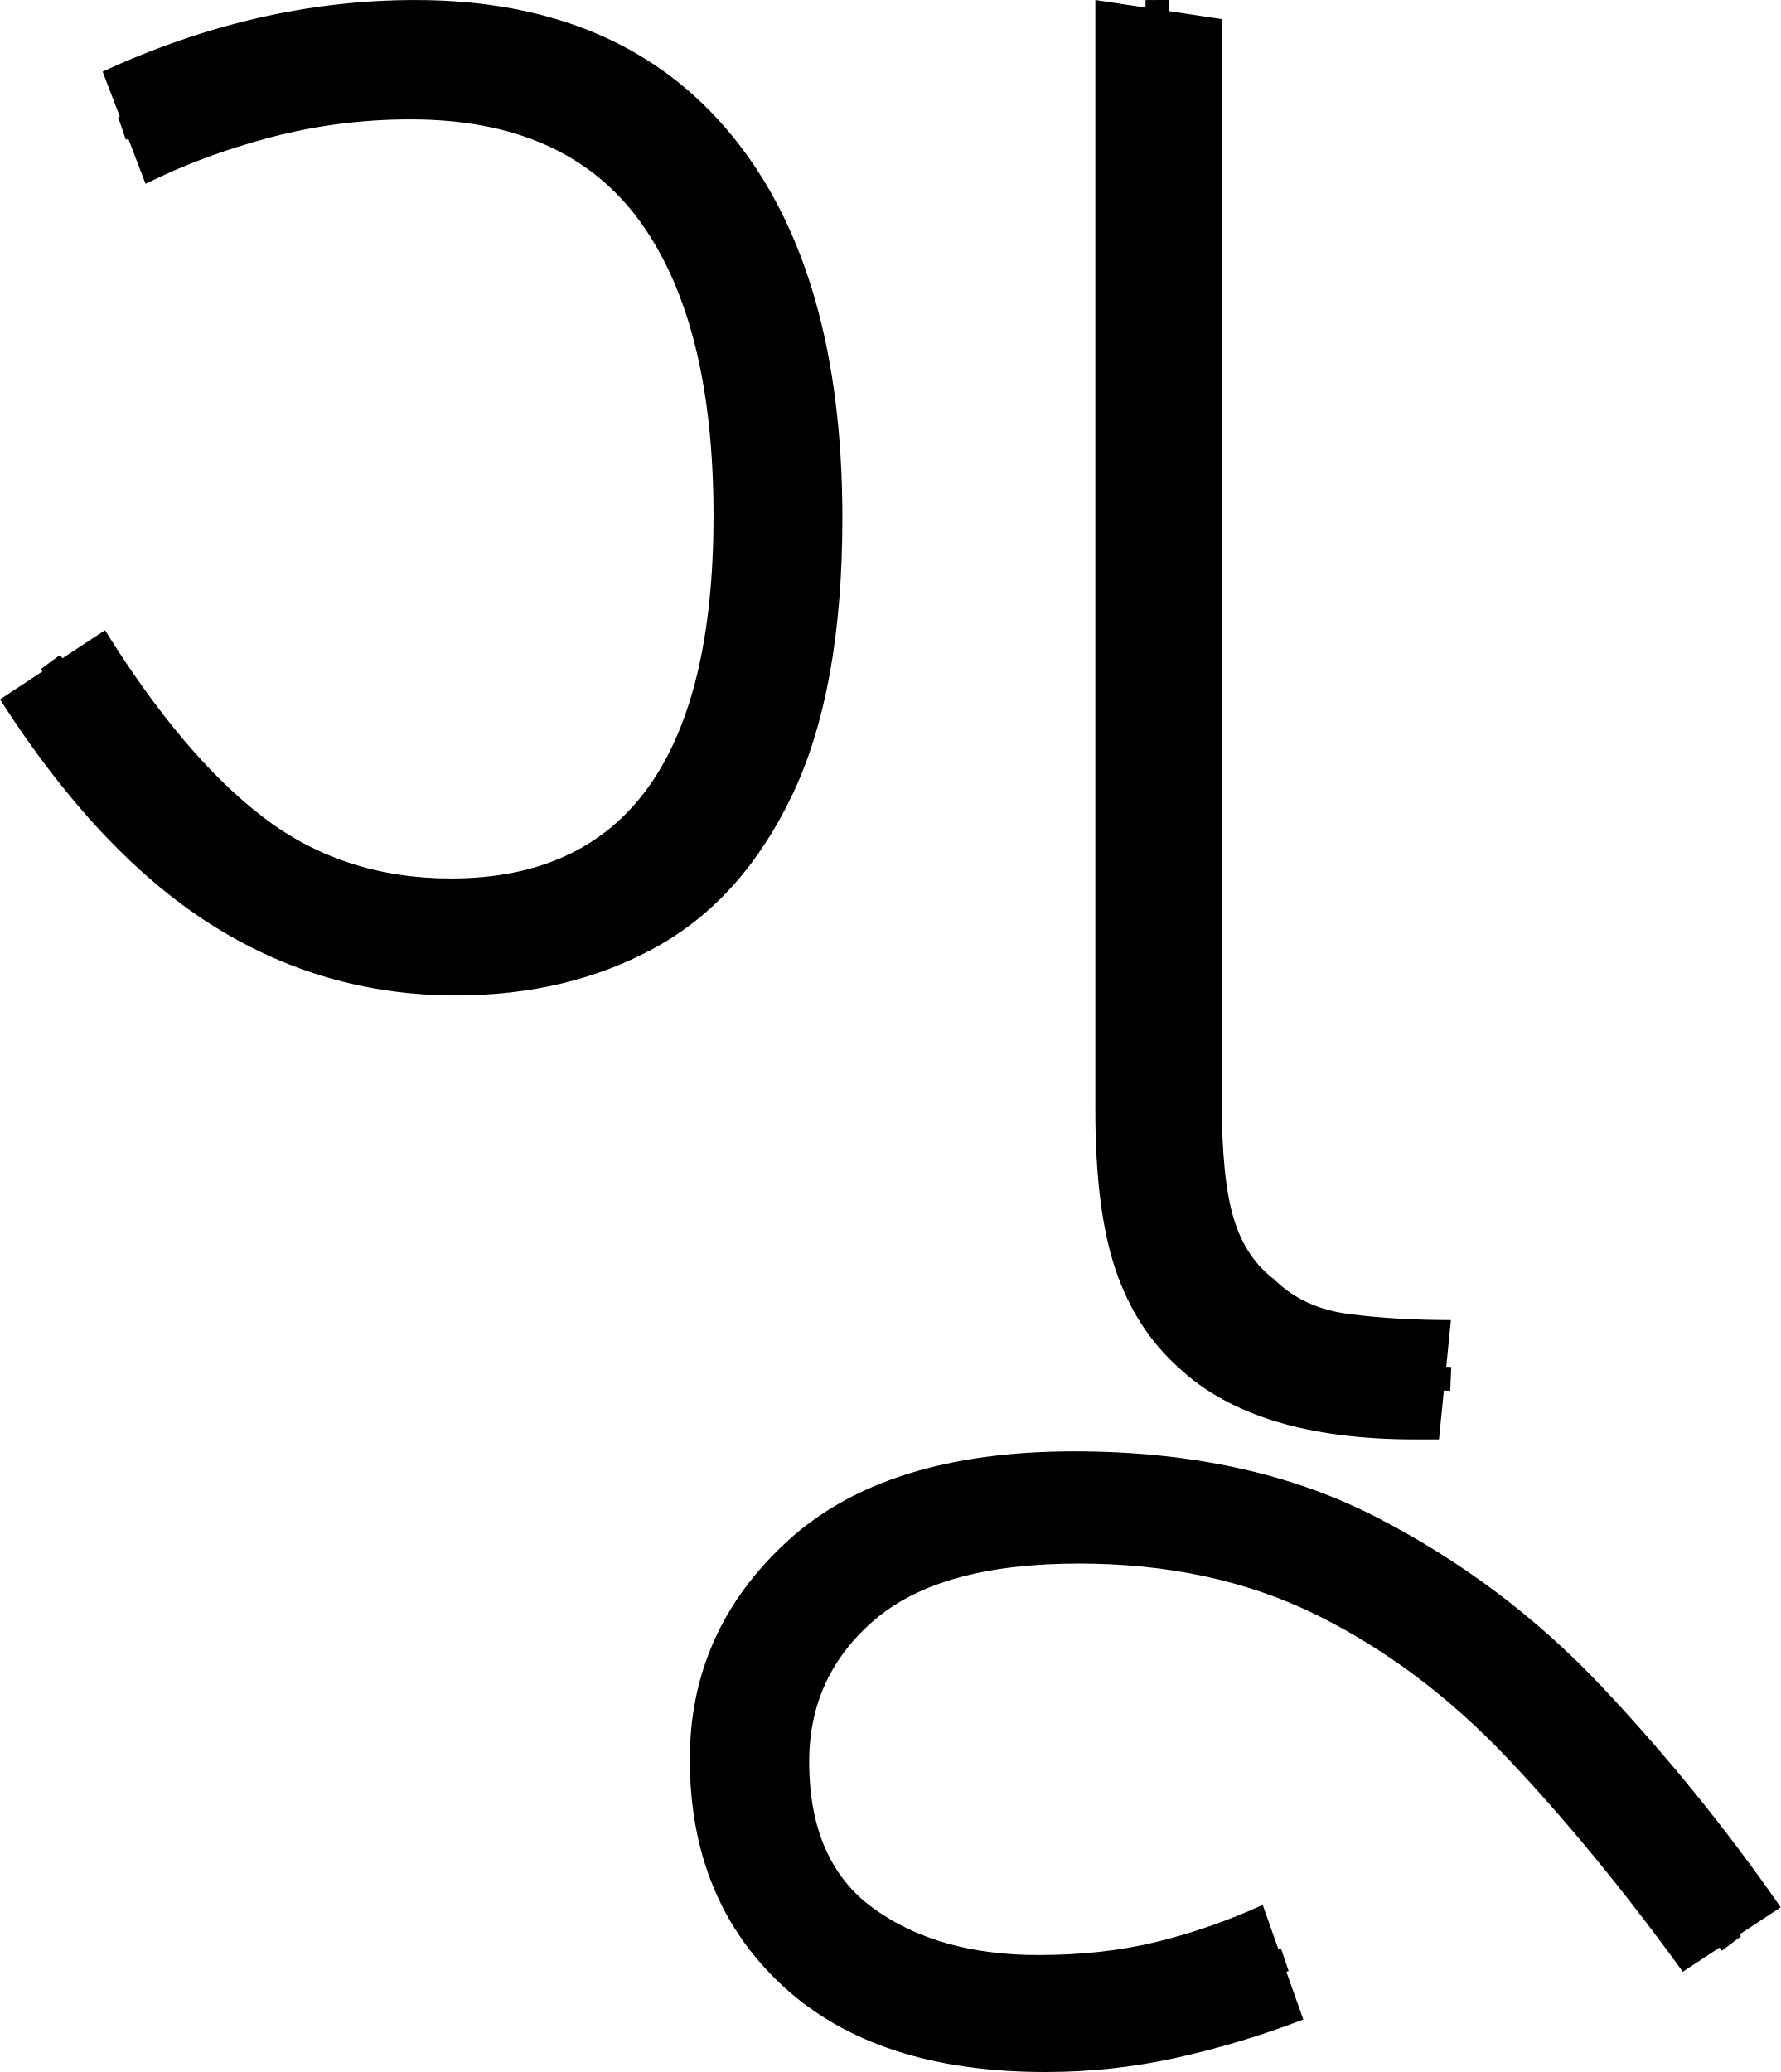
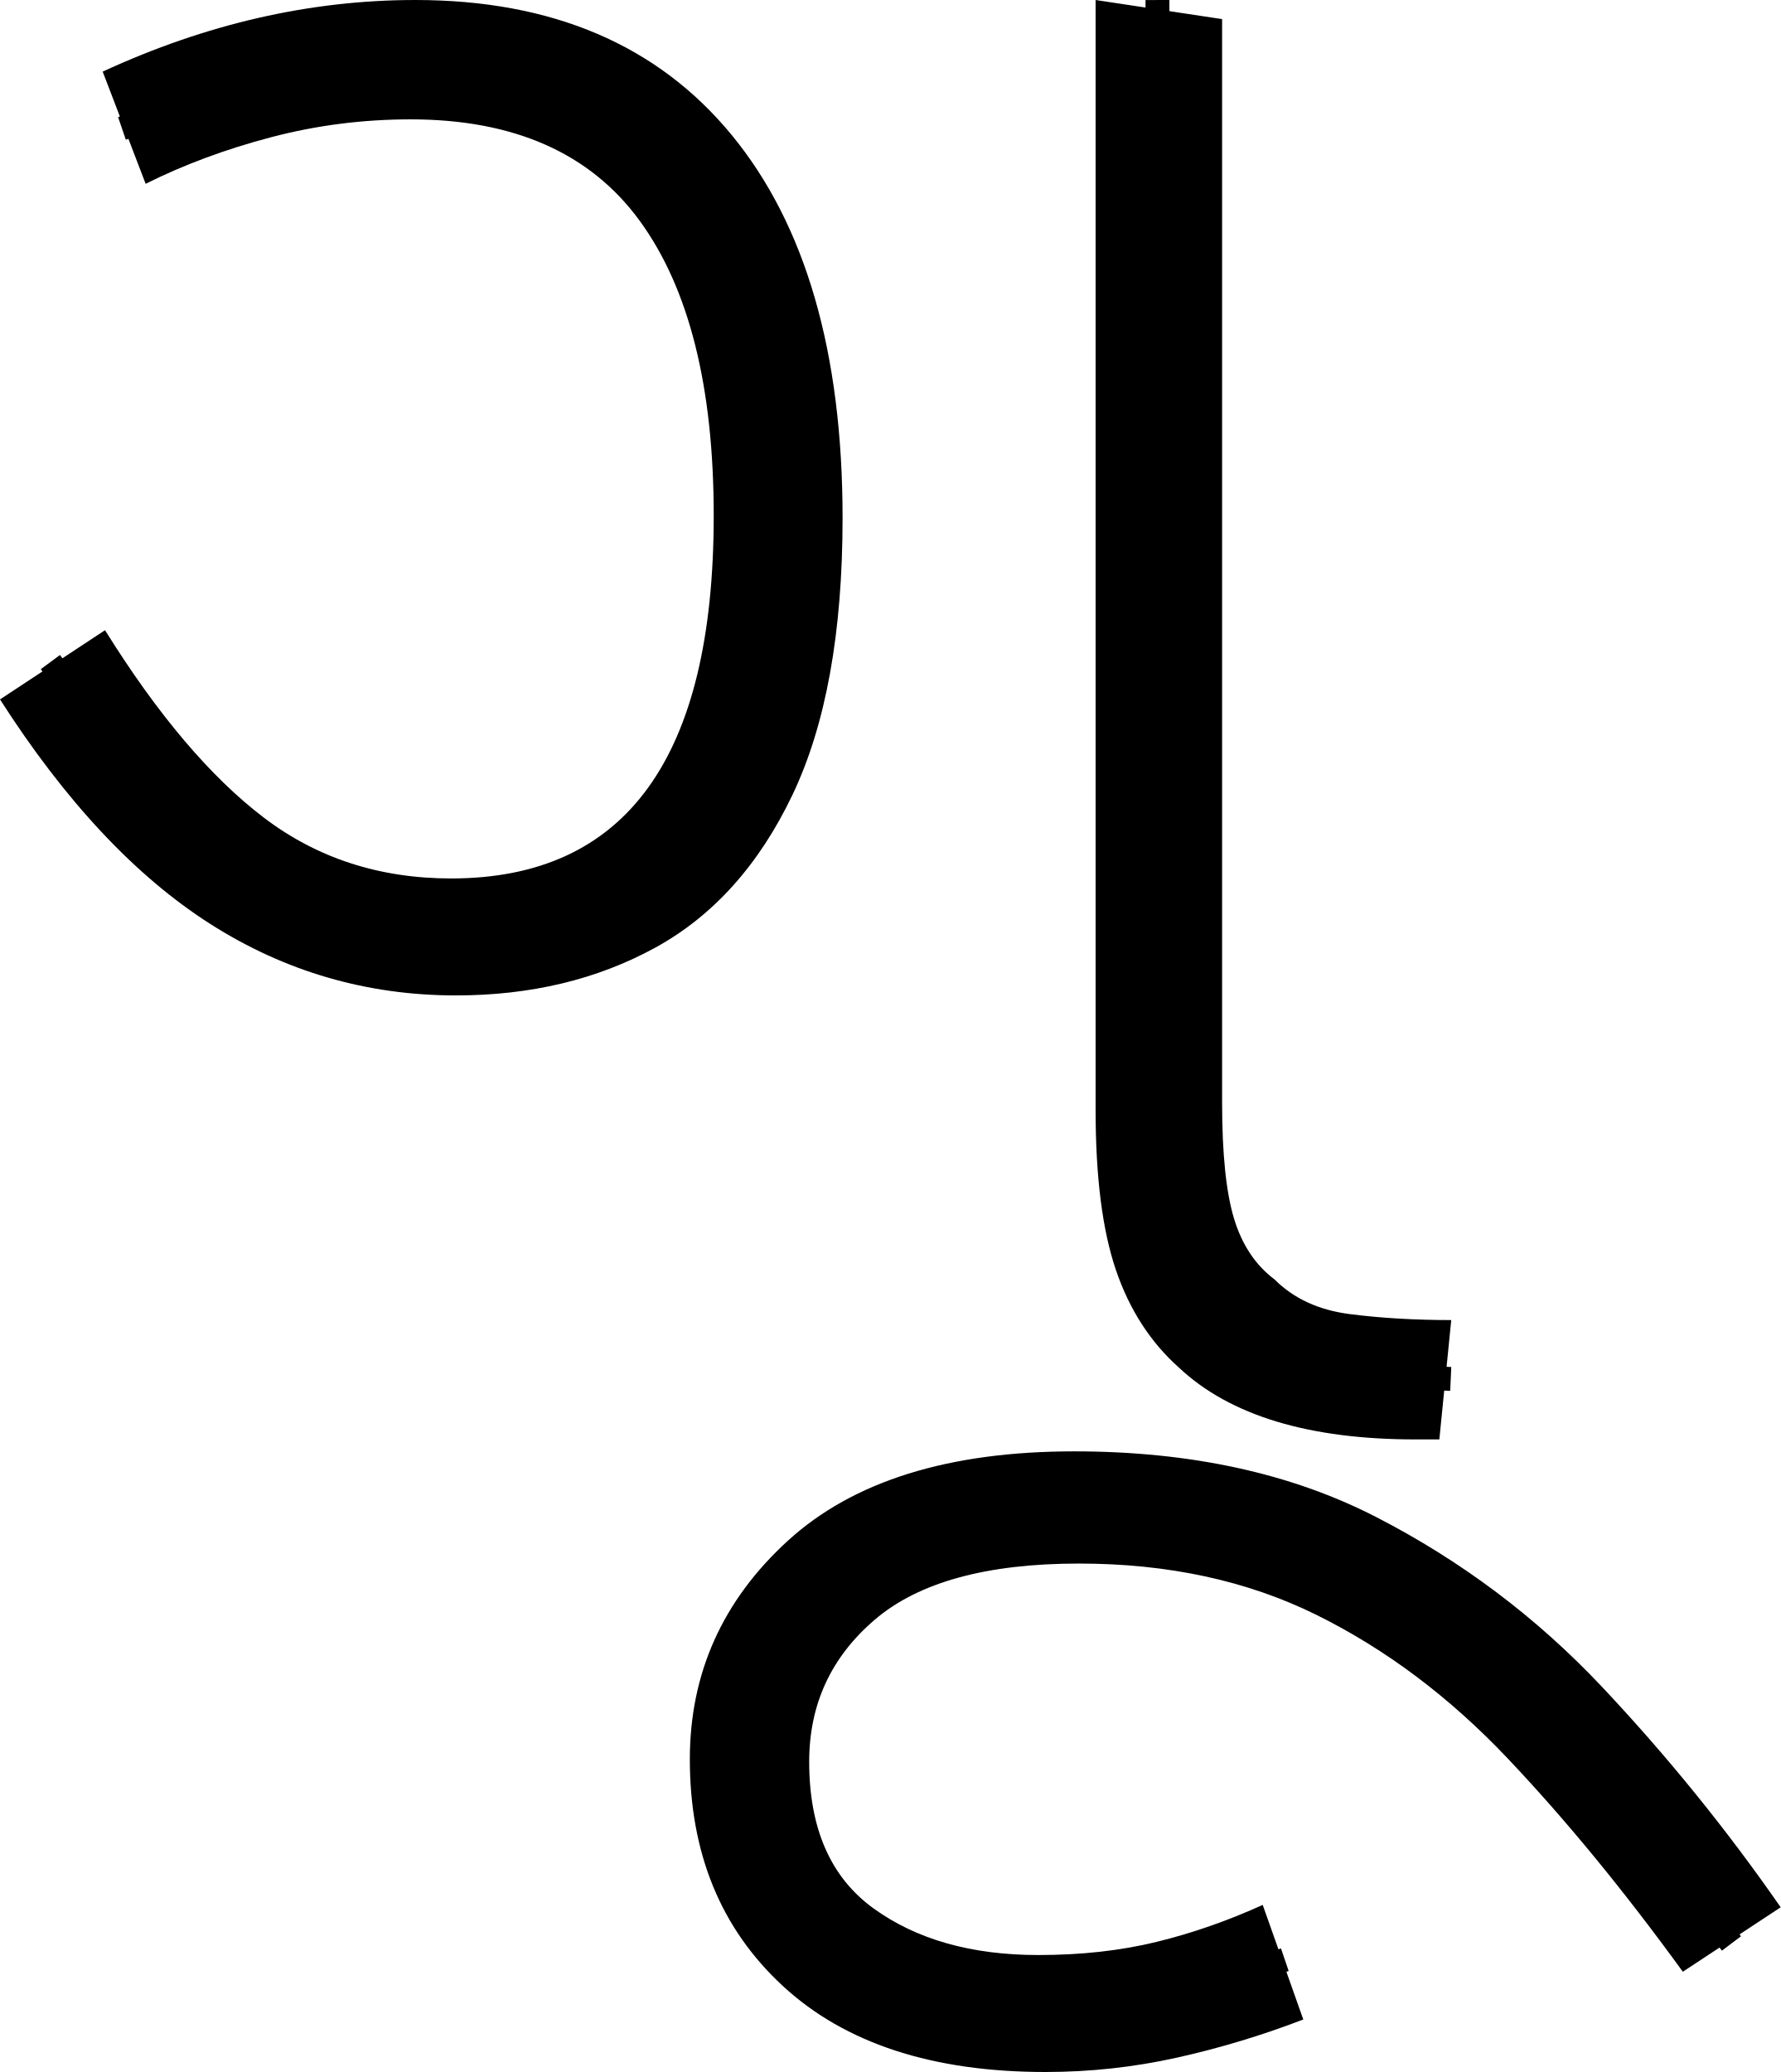
<svg xmlns="http://www.w3.org/2000/svg" width="74.6" height="86.8" version="1.1" id="svg709">
  <defs id="defs713" />
-   <g id="g1100" transform="matrix(0.9997453,0,0,0.9999811,0,0.00113648)">
-     <path style="display:inline" d="m 19.1,41.7 v 0 q -5.6,0 -10.3,-3 -4.7,-3 -8.8,-9.4 v 0 l 4.4,-2.9 q 3.3,5.3 6.65,7.85 3.35,2.55 7.85,2.55 v 0 q 11,0 11,-15.2 v 0 Q 29.9,13.5 26.8,9.25 23.7,5 17.2,5 V 5 Q 14.2,5 11.35,5.75 8.5,6.5 6.1,7.7 v 0 L 4.3,3 Q 10.8,0 17.4,0 V 0 Q 26,0 30.65,5.65 35.3,11.3 35.3,21.7 v 0 q 0,7.2 -2.1,11.6 -2.1,4.4 -5.75,6.4 -3.65,2 -8.35,2 z" id="path2392" />
-     <path style="fill:none;stroke:#000000;stroke-width:1px;stroke-linecap:butt;stroke-linejoin:miter;stroke-opacity:1" d="M 5.111,5.379 C 7.957,4.405 10.73,3.119 13.749,2.771 c 3.864,-0.576 8.035,-0.356 11.483,1.648 2.779,1.566 4.726,4.301 5.817,7.256 1.689,4.683 1.807,9.78 1.292,14.686 -0.512,3.88 -1.961,7.933 -5.154,10.4 -3.88,2.819 -9.169,3.093 -13.618,1.593 C 9.705,37.026 6.72,34.011 4.362,30.78 3.611,29.765 2.861,28.75 2.111,27.735" id="path2467" />
-   </g>
-   <g id="g1104" transform="matrix(0.9997453,0,0,0.9999811,0,0.00113648)">
-     <path style="display:inline" d="m 60.3,60.3 h -1 q -6.7,0 -9.9,-3 v 0 Q 47.6,55.7 46.75,53.2 45.9,50.7 45.9,46.5 v 0 V 0 l 5.3,0.8 v 45.4 q 0,3.2 0.5,4.85 0.5,1.65 1.7,2.55 v 0 q 1.2,1.2 3.15,1.45 1.95,0.25 4.25,0.25 v 0 z" id="path1096" />
-     <path style="fill:none;stroke:#000000;stroke-width:1px;stroke-linecap:butt;stroke-linejoin:miter;stroke-opacity:1" d="m 48.503,0 c 0.036,15.933 0.015,31.867 0.087,47.799 0.081,2.83 0.551,5.908 3.058,7.861 2.155,1.777 5.07,2.005 7.763,2.043 l 1.382,0.062" id="path2469" />
+   <g id="g1100-0" transform="matrix(0.9997453,0,0,1,0,0.00113663)">
+     <path id="path1096-1" style="display:inline;stroke-width:1" d="m 60.315,60.299 h -1 q -6.702,0 -9.903,-3 v 0 q -1.8,-1.6 -2.651,-4.1 -0.85,-2.5 -0.85,-6.7 v 0 -46.5 l 5.301,0.8 V 46.199 q 0,3.2 0.5,4.85 0.5,1.65 1.7,2.55 v 0 q 1.2,1.2 3.151,1.45 1.95,0.25 4.251,0.25 v 0 z m -41.21,-18.6 v 0 q -5.601,0 -10.303,-3 -4.701,-3 -8.802,-9.4 v 0 l 4.401,-2.9 q 3.301,5.3 6.652,7.85 3.351,2.55 7.852,2.55 v 0 q 11.003,0 11.003,-15.2 v 0 q 0,-8.1 -3.101,-12.35 -3.101,-4.25 -9.602,-4.25 v 0 q -3.001,0 -5.851,0.75 -2.851,0.75 -5.251,1.95 v 0 l -1.8,-4.7 Q 10.803,-0.001 17.404,-0.001 v 0 q 8.602,0 13.253,5.65 4.651,5.65 4.651,16.05 v 0 q 0,7.2 -2.101,11.6 -2.101,4.4 -5.751,6.4 -3.651,2 -8.352,2 z" />
+     <path style="fill:none;stroke:#000000;stroke-width:1px;stroke-linecap:butt;stroke-linejoin:miter;stroke-opacity:1" d="M 5.111,5.379 C 7.957,4.405 10.73,3.119 13.749,2.771 c 3.864,-0.576 8.035,-0.356 11.483,1.648 2.779,1.566 4.726,4.301 5.817,7.256 1.689,4.683 1.807,9.78 1.292,14.686 -0.512,3.88 -1.961,7.933 -5.154,10.4 -3.88,2.819 -9.169,3.093 -13.618,1.593 C 9.705,37.026 6.72,34.011 4.362,30.78 3.611,29.765 2.861,28.75 2.111,27.735" id="path2467-6" />
+     <path style="fill:none;stroke:#000000;stroke-width:1px;stroke-linecap:butt;stroke-linejoin:miter;stroke-opacity:1" d="m 48.503,0 c 0.036,15.933 0.015,31.867 0.087,47.799 0.081,2.83 0.551,5.908 3.058,7.861 2.155,1.777 5.07,2.005 7.763,2.043 l 1.382,0.062" id="path2469-3" />
  </g>
  <g id="g431">
    <path d="m 43.8,86.8 v 0 q -7.1,0 -11,-3.6 -3.9,-3.6 -3.9,-9.5 v 0 q 0,-5.4 4.1,-9.15 4.1,-3.75 12,-3.75 v 0 q 7.3,0 12.65,2.75 5.35,2.75 9.45,7.1 4.1,4.35 7.5,9.25 v 0 l -4.1,2.7 q -3.7,-5.1 -7.35,-8.95 -3.65,-3.85 -8,-6 Q 50.8,65.5 45.2,65.5 v 0 q -5.8,0 -8.55,2.35 -2.75,2.35 -2.75,5.95 v 0 q 0,4.2 2.7,6.15 2.7,1.95 6.9,1.95 v 0 q 2.7,0 4.95,-0.55 2.25,-0.55 4.45,-1.55 v 0 l 1.7,4.8 q -2.6,1 -5.3,1.6 -2.7,0.6 -5.5,0.6 z" id="path394" />
    <path style="display:inline;fill:none;stroke:#000000;stroke-width:1px;stroke-linecap:butt;stroke-linejoin:miter;stroke-opacity:1" d="m 53.826,82.095 c -2.559,0.871 -5.087,1.981 -7.823,2.133 -3.656,0.346 -7.631,0.024 -10.711,-2.159 -1.995,-1.39 -3.308,-3.603 -3.721,-5.984 -0.524,-2.866 -0.094,-6.036 1.796,-8.343 1.972,-2.74 5.32,-4.088 8.589,-4.419 5.403,-0.589 11.078,0.234 15.808,3.018 4.134,2.336 7.556,5.728 10.467,9.444 1.485,1.838 2.884,3.744 4.306,5.631" id="path546" />
  </g>
</svg>
